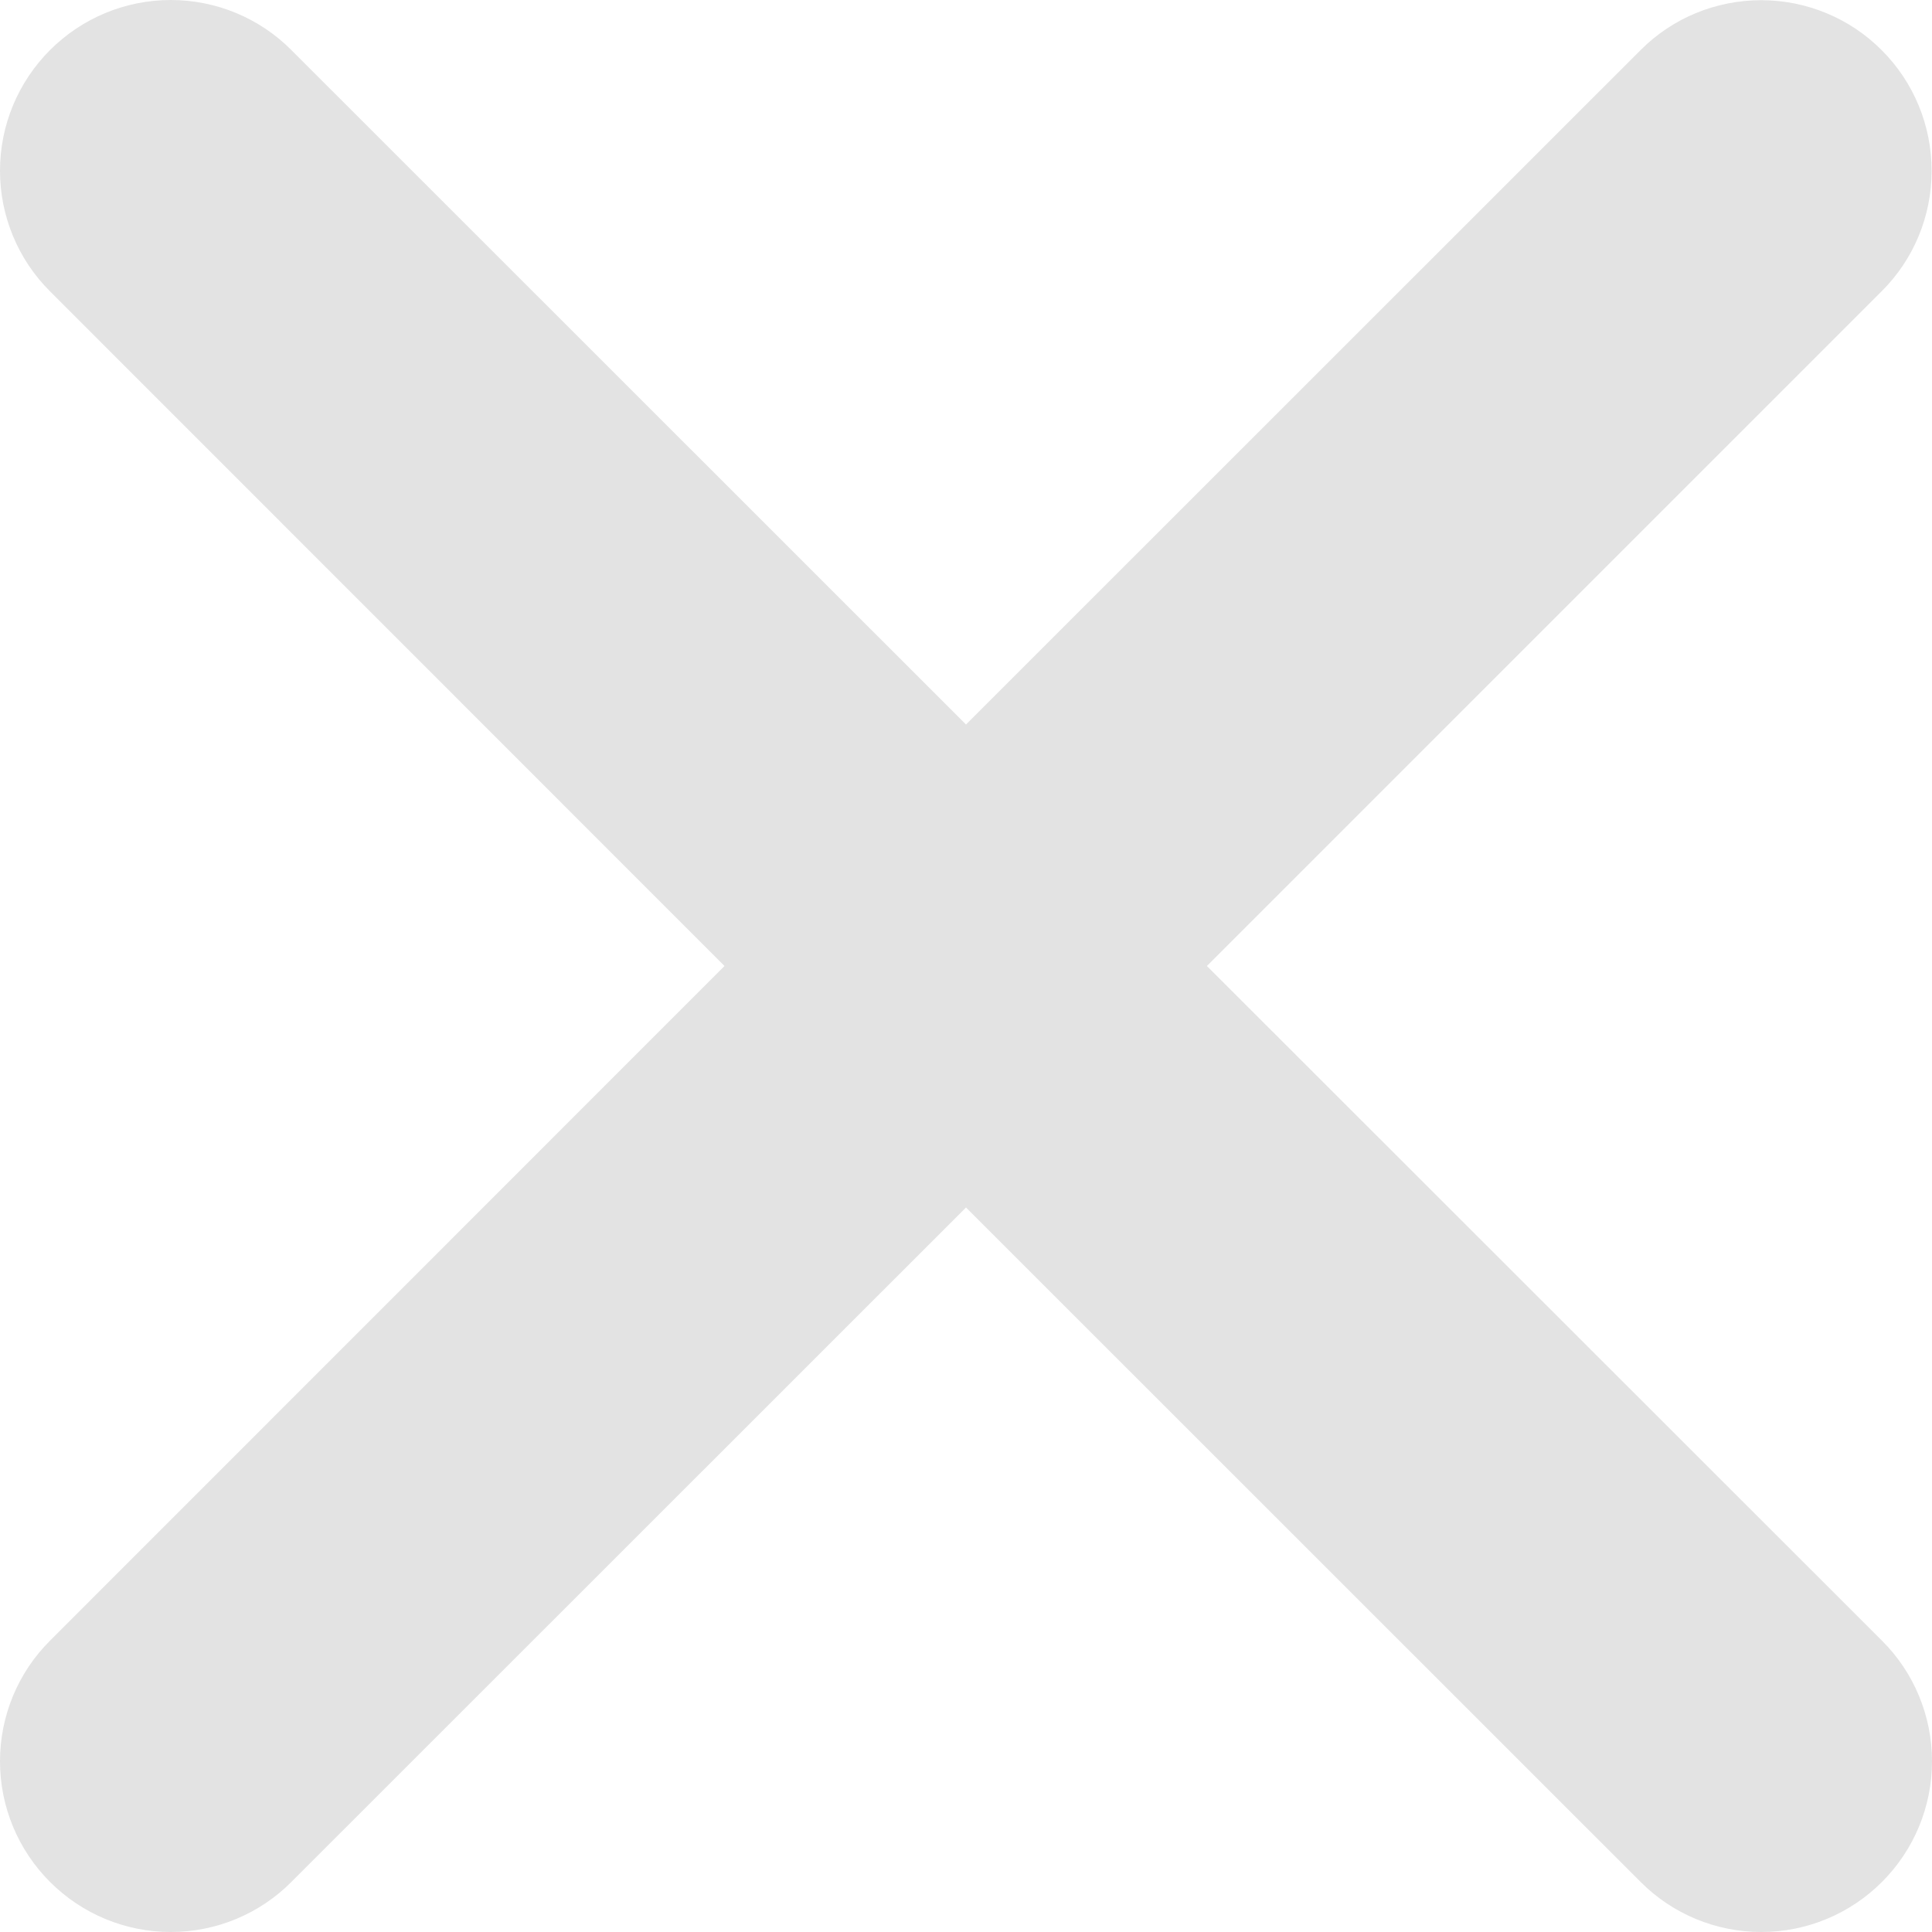
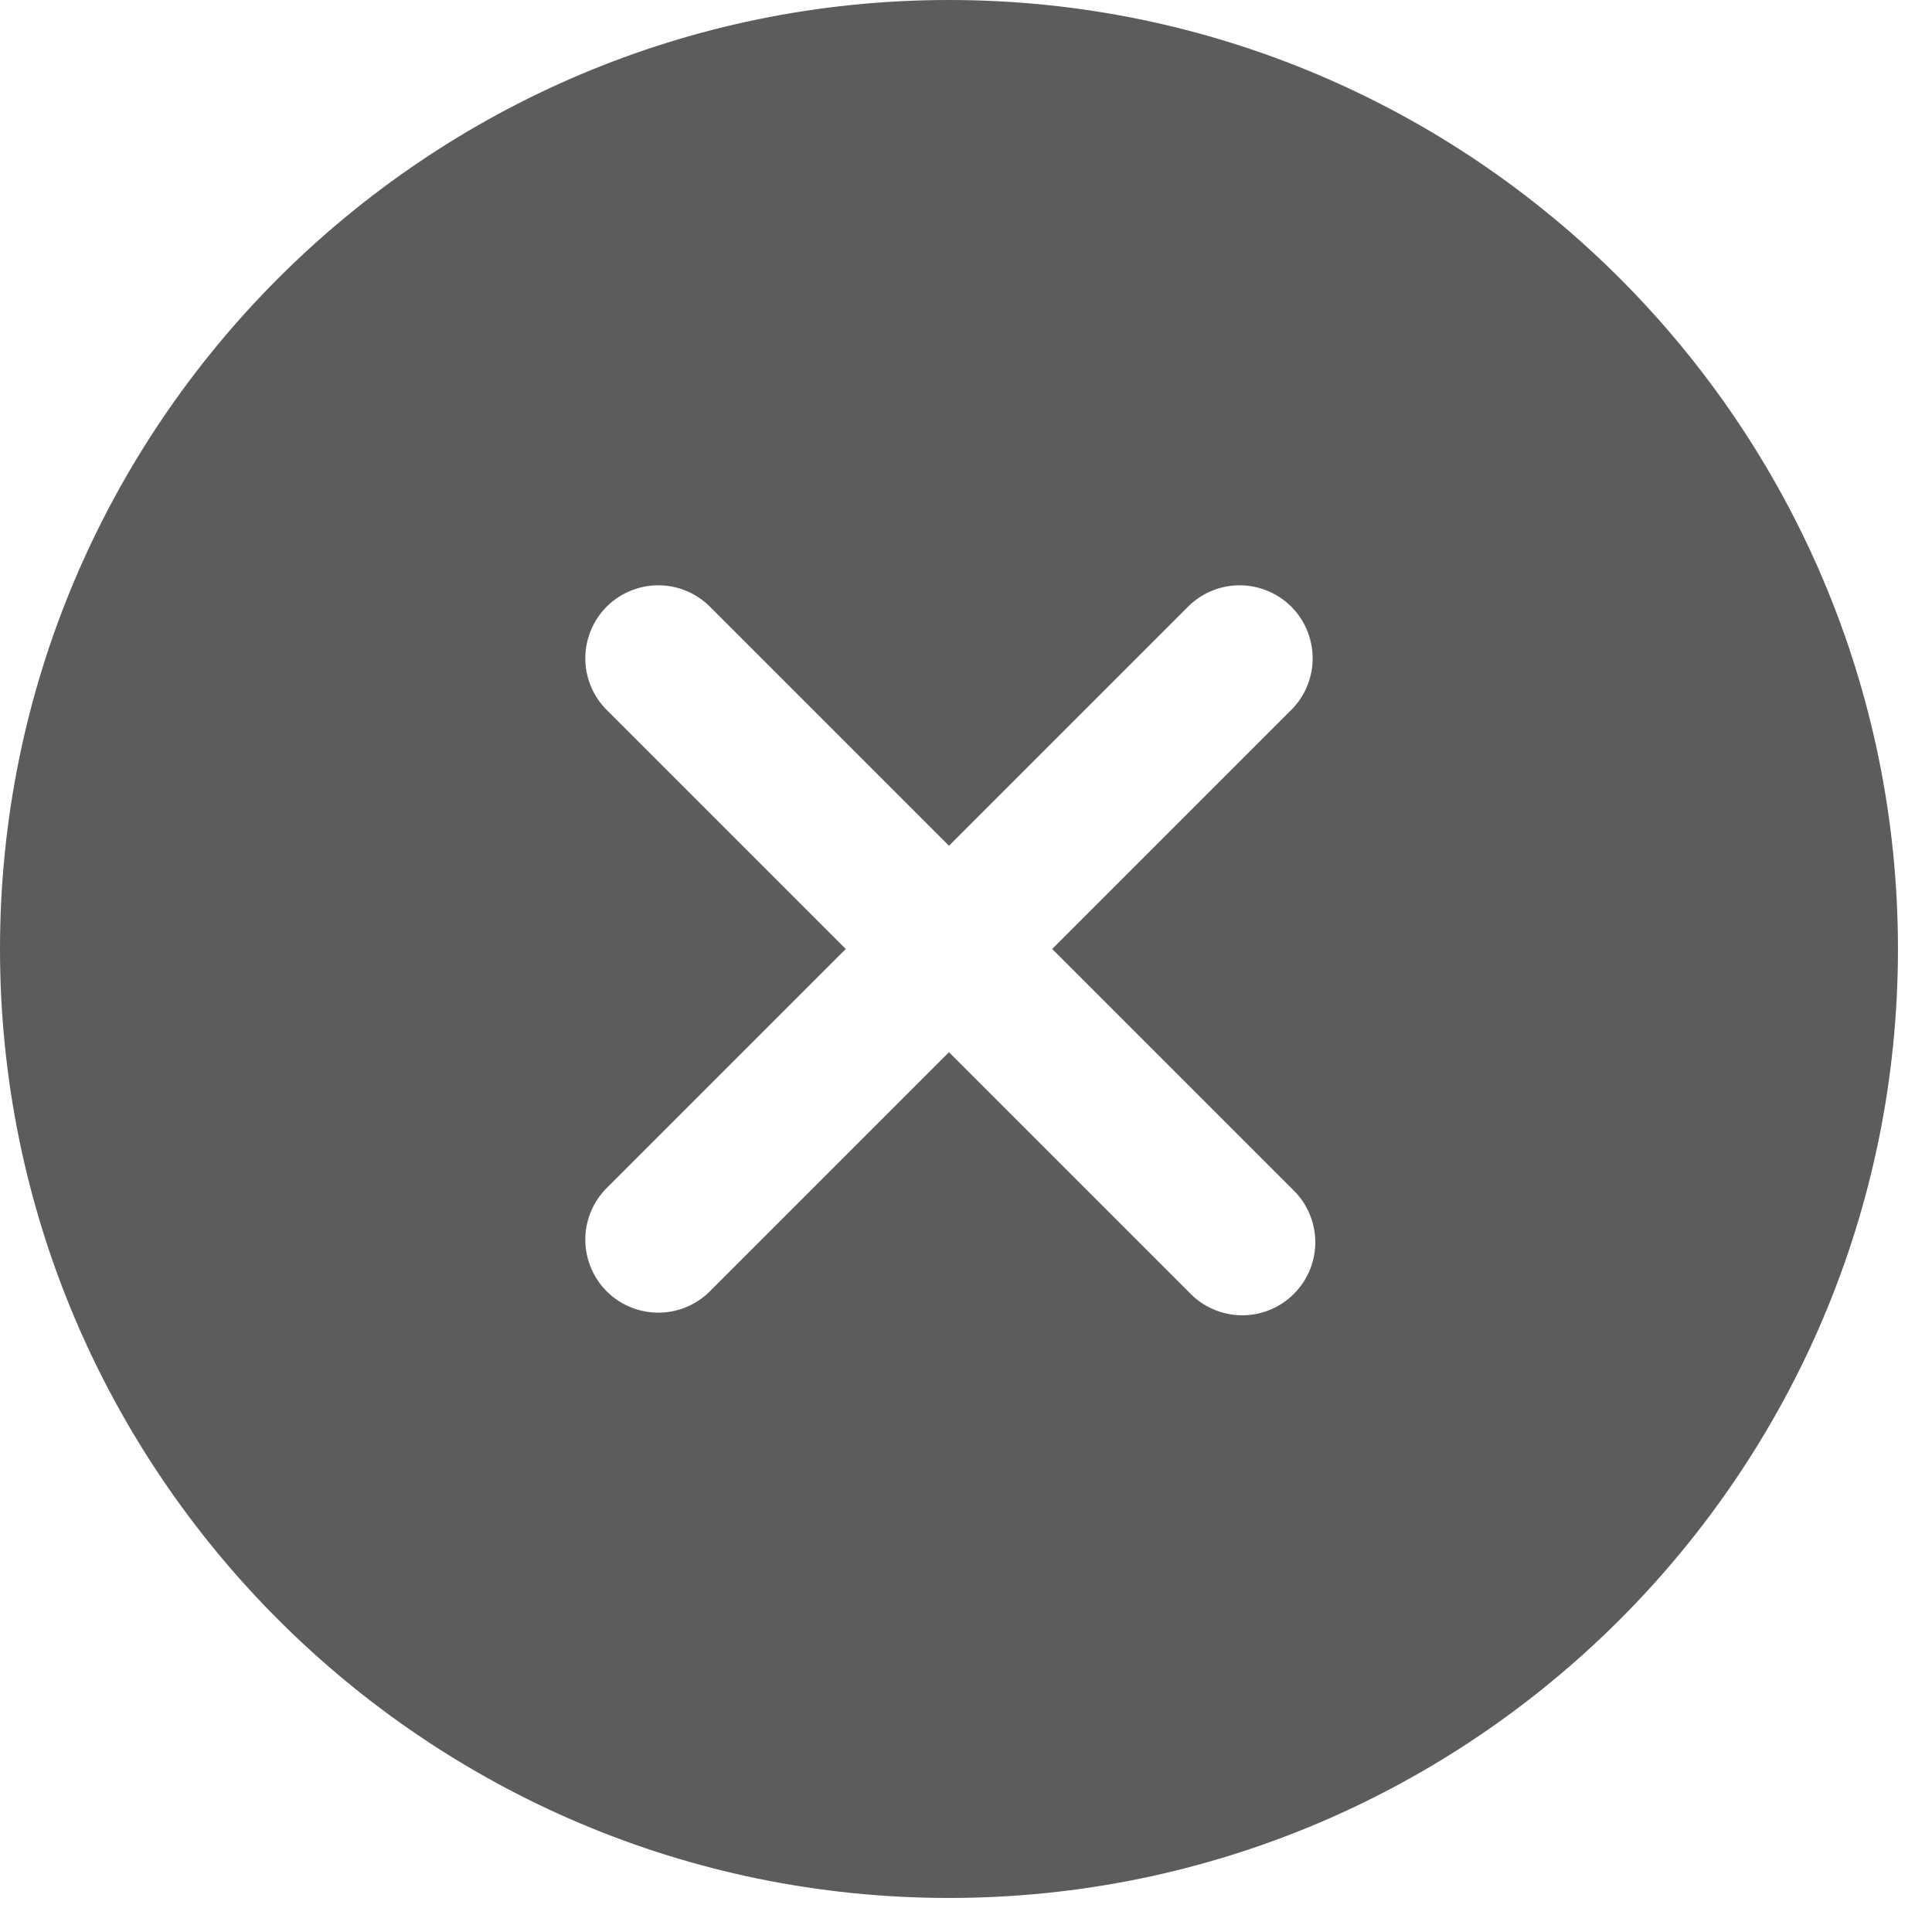
- <svg xmlns="http://www.w3.org/2000/svg" width="10" height="10" viewBox="0 0 10 10" fill="none">
-   <path d="M6.247 5L9.739 1.508C9.905 1.343 9.998 1.119 9.998 0.884C9.998 0.65 9.906 0.426 9.74 0.26C9.575 0.094 9.35 0.001 9.116 0.001C8.882 0.001 8.657 0.093 8.492 0.259L5 3.75L1.508 0.259C1.343 0.093 1.118 0 0.884 0C0.649 0 0.425 0.093 0.259 0.259C0.093 0.425 0 0.649 0 0.884C0 1.118 0.093 1.343 0.259 1.508L3.75 5L0.259 8.492C0.093 8.657 0 8.882 0 9.116C0 9.351 0.093 9.575 0.259 9.741C0.425 9.907 0.649 10 0.884 10C1.118 10 1.343 9.907 1.508 9.741L5 6.25L8.492 9.741C8.657 9.907 8.882 10 9.116 10C9.351 10 9.575 9.907 9.741 9.741C9.907 9.575 10 9.351 10 9.116C10 8.882 9.907 8.657 9.741 8.492L6.247 5Z" fill="#E3E3E3" />
+ <svg xmlns="http://www.w3.org/2000/svg" width="21" height="21" viewBox="0 0 21 21" fill="none">
+   <path d="M10.315 0C4.627 0 0 4.627 0 10.315C0 16.003 4.627 20.63 10.315 20.63C16.003 20.63 20.63 16.003 20.63 10.315C20.63 4.627 16.003 0 10.315 0ZM14.05 12.928C14.127 13.001 14.188 13.088 14.23 13.185C14.273 13.283 14.295 13.387 14.297 13.493C14.298 13.599 14.278 13.704 14.238 13.802C14.198 13.9 14.139 13.989 14.064 14.064C13.989 14.139 13.9 14.198 13.802 14.238C13.704 14.278 13.599 14.298 13.493 14.297C13.387 14.295 13.283 14.273 13.185 14.23C13.088 14.188 13.001 14.127 12.928 14.05L10.315 11.437L7.702 14.05C7.552 14.192 7.352 14.271 7.145 14.268C6.938 14.265 6.741 14.182 6.594 14.036C6.448 13.889 6.365 13.691 6.362 13.485C6.359 13.278 6.438 13.078 6.58 12.928L9.193 10.315L6.58 7.702C6.438 7.552 6.359 7.352 6.362 7.145C6.365 6.938 6.448 6.741 6.594 6.594C6.741 6.448 6.938 6.365 7.145 6.362C7.352 6.359 7.552 6.438 7.702 6.58L10.315 9.193L12.928 6.58C13.078 6.438 13.278 6.359 13.485 6.362C13.691 6.365 13.889 6.448 14.036 6.594C14.182 6.741 14.265 6.938 14.268 7.145C14.271 7.352 14.192 7.552 14.05 7.702L11.437 10.315L14.05 12.928Z" fill="#5C5C5C" />
</svg>
